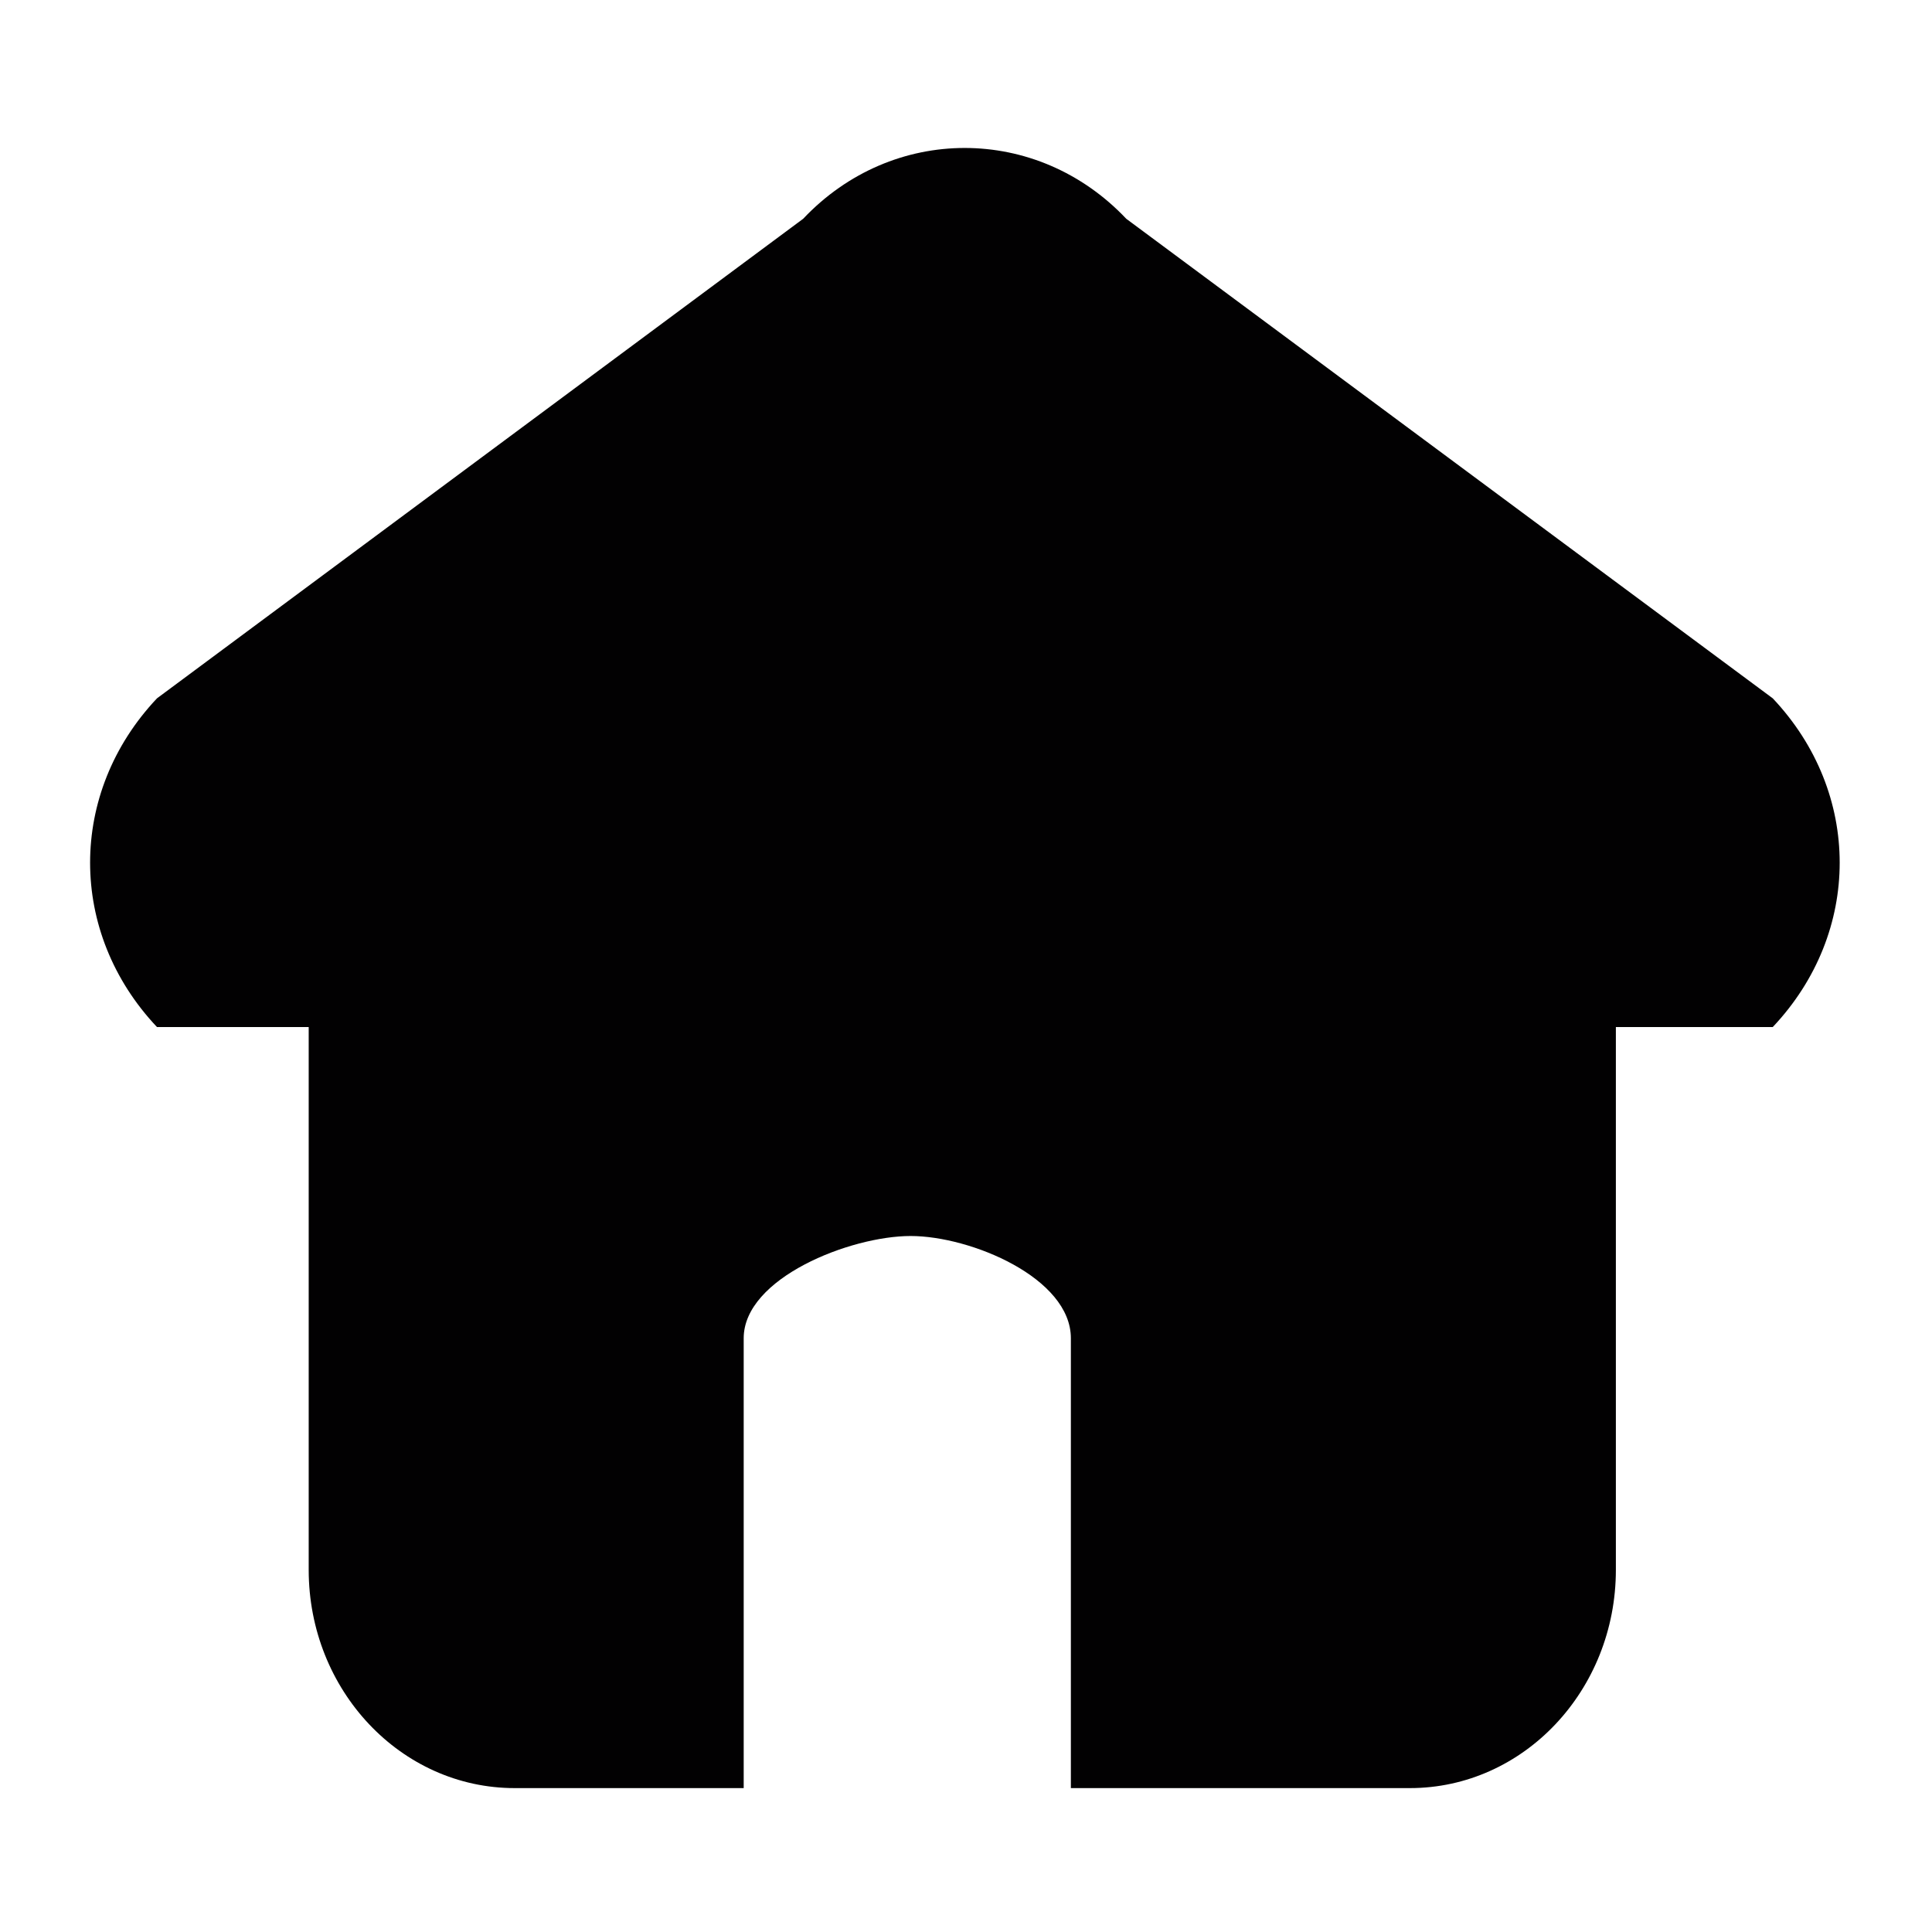
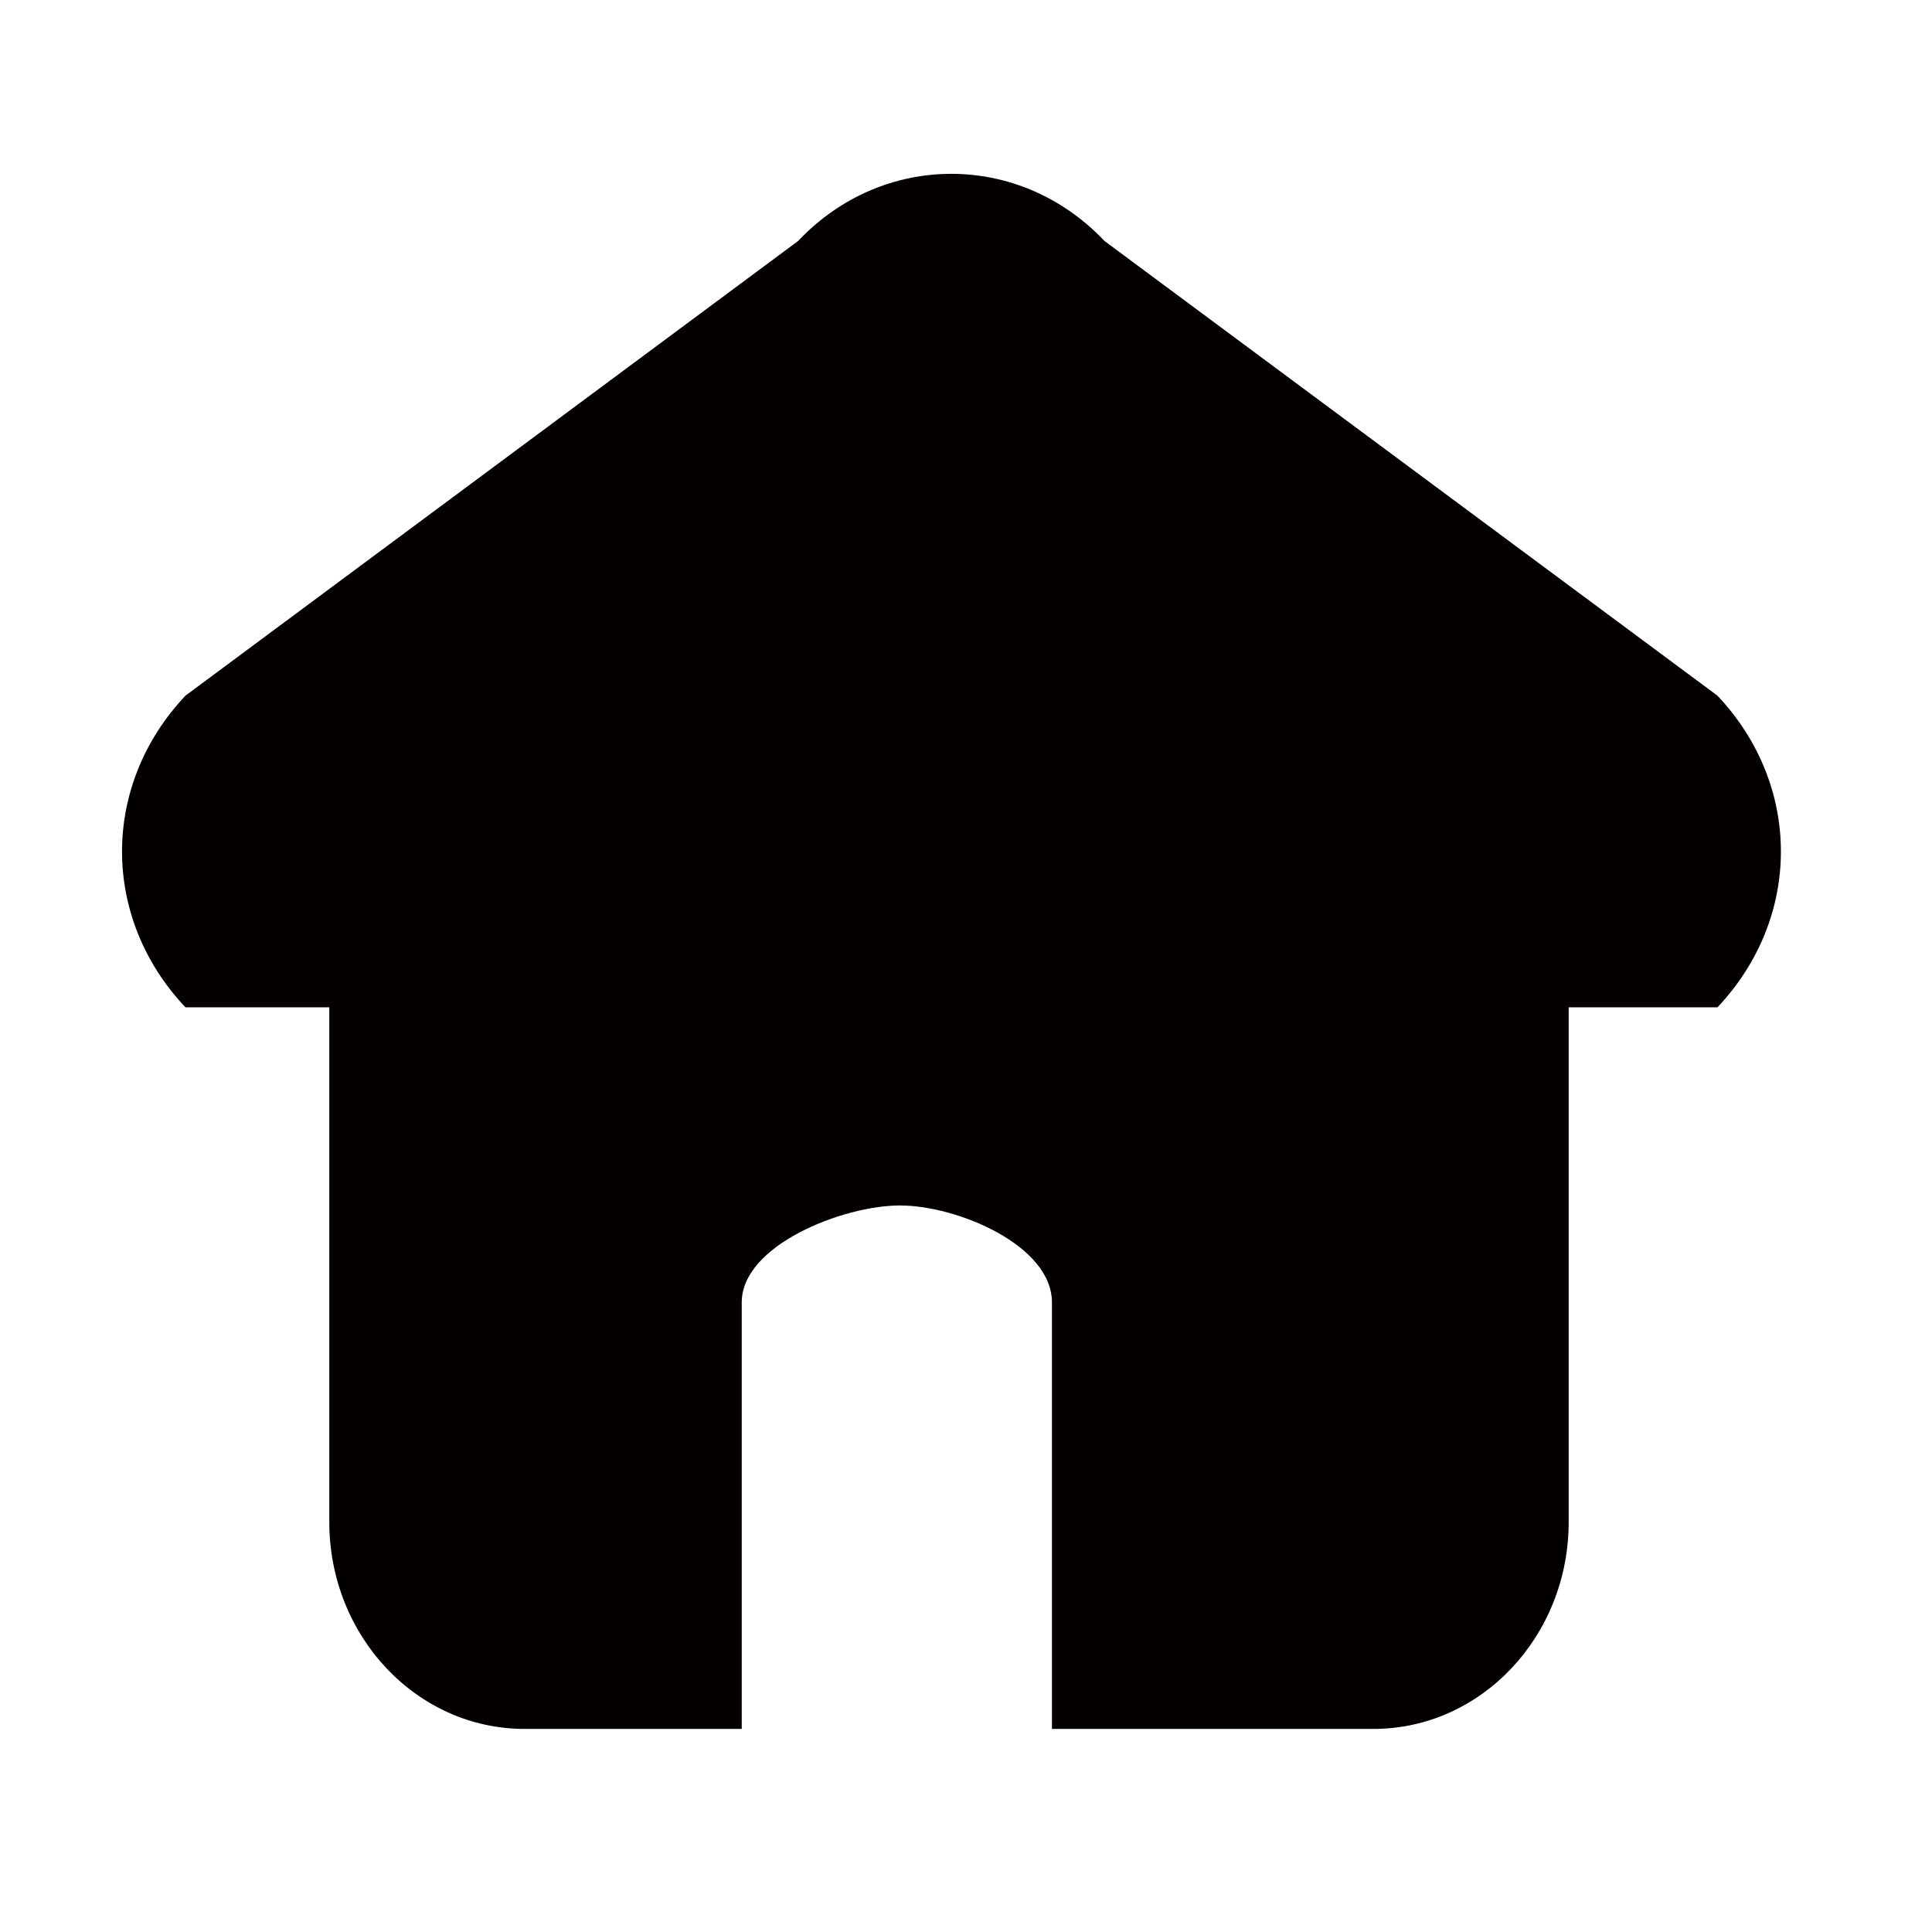
<svg xmlns="http://www.w3.org/2000/svg" version="1.1" id="Layer_1" x="0px" y="0px" width="1000px" height="1000px" viewBox="0 0 1000 1000" enable-background="new 0 0 1000 1000" xml:space="preserve">
-   <path fill-rule="evenodd" clip-rule="evenodd" fill="#020102" d="M917.574,531.6h-81.2v280.939  c0,62.346-47.735,112.979-106.607,112.979H554.279V692.672c0-31.199-51.762-52.918-82.934-52.918  c-31.202,0-86.41,21.719-86.41,52.918v232.846H266.393c-58.9,0-106.611-50.633-106.611-112.979V531.6H81.257  c-46.165-48.894-46.165-121.245,0-170.142l334.467-248.223c46.166-48.866,121.024-48.866,167.22,0l334.63,248.223  C963.77,410.355,963.77,482.706,917.574,531.6L917.574,531.6z" />
+   <path fill-rule="evenodd" clip-rule="evenodd" fill="#050000" d="M888.949,521.396h-77.001v266.375  c0,59.107-45.261,107.118-101.078,107.118H544.485V674.113c0-29.579-49.079-50.164-78.637-50.164  c-29.583,0-81.926,20.585-81.926,50.164V894.89H271.526c-55.848,0-101.082-48.011-101.082-107.118V521.396H95.989  c-43.77-46.361-43.77-114.959,0-161.322l317.123-235.351c43.775-46.331,114.756-46.331,158.551,0l317.287,235.351  C932.743,406.438,932.743,475.035,888.949,521.396L888.949,521.396z" />
</svg>
